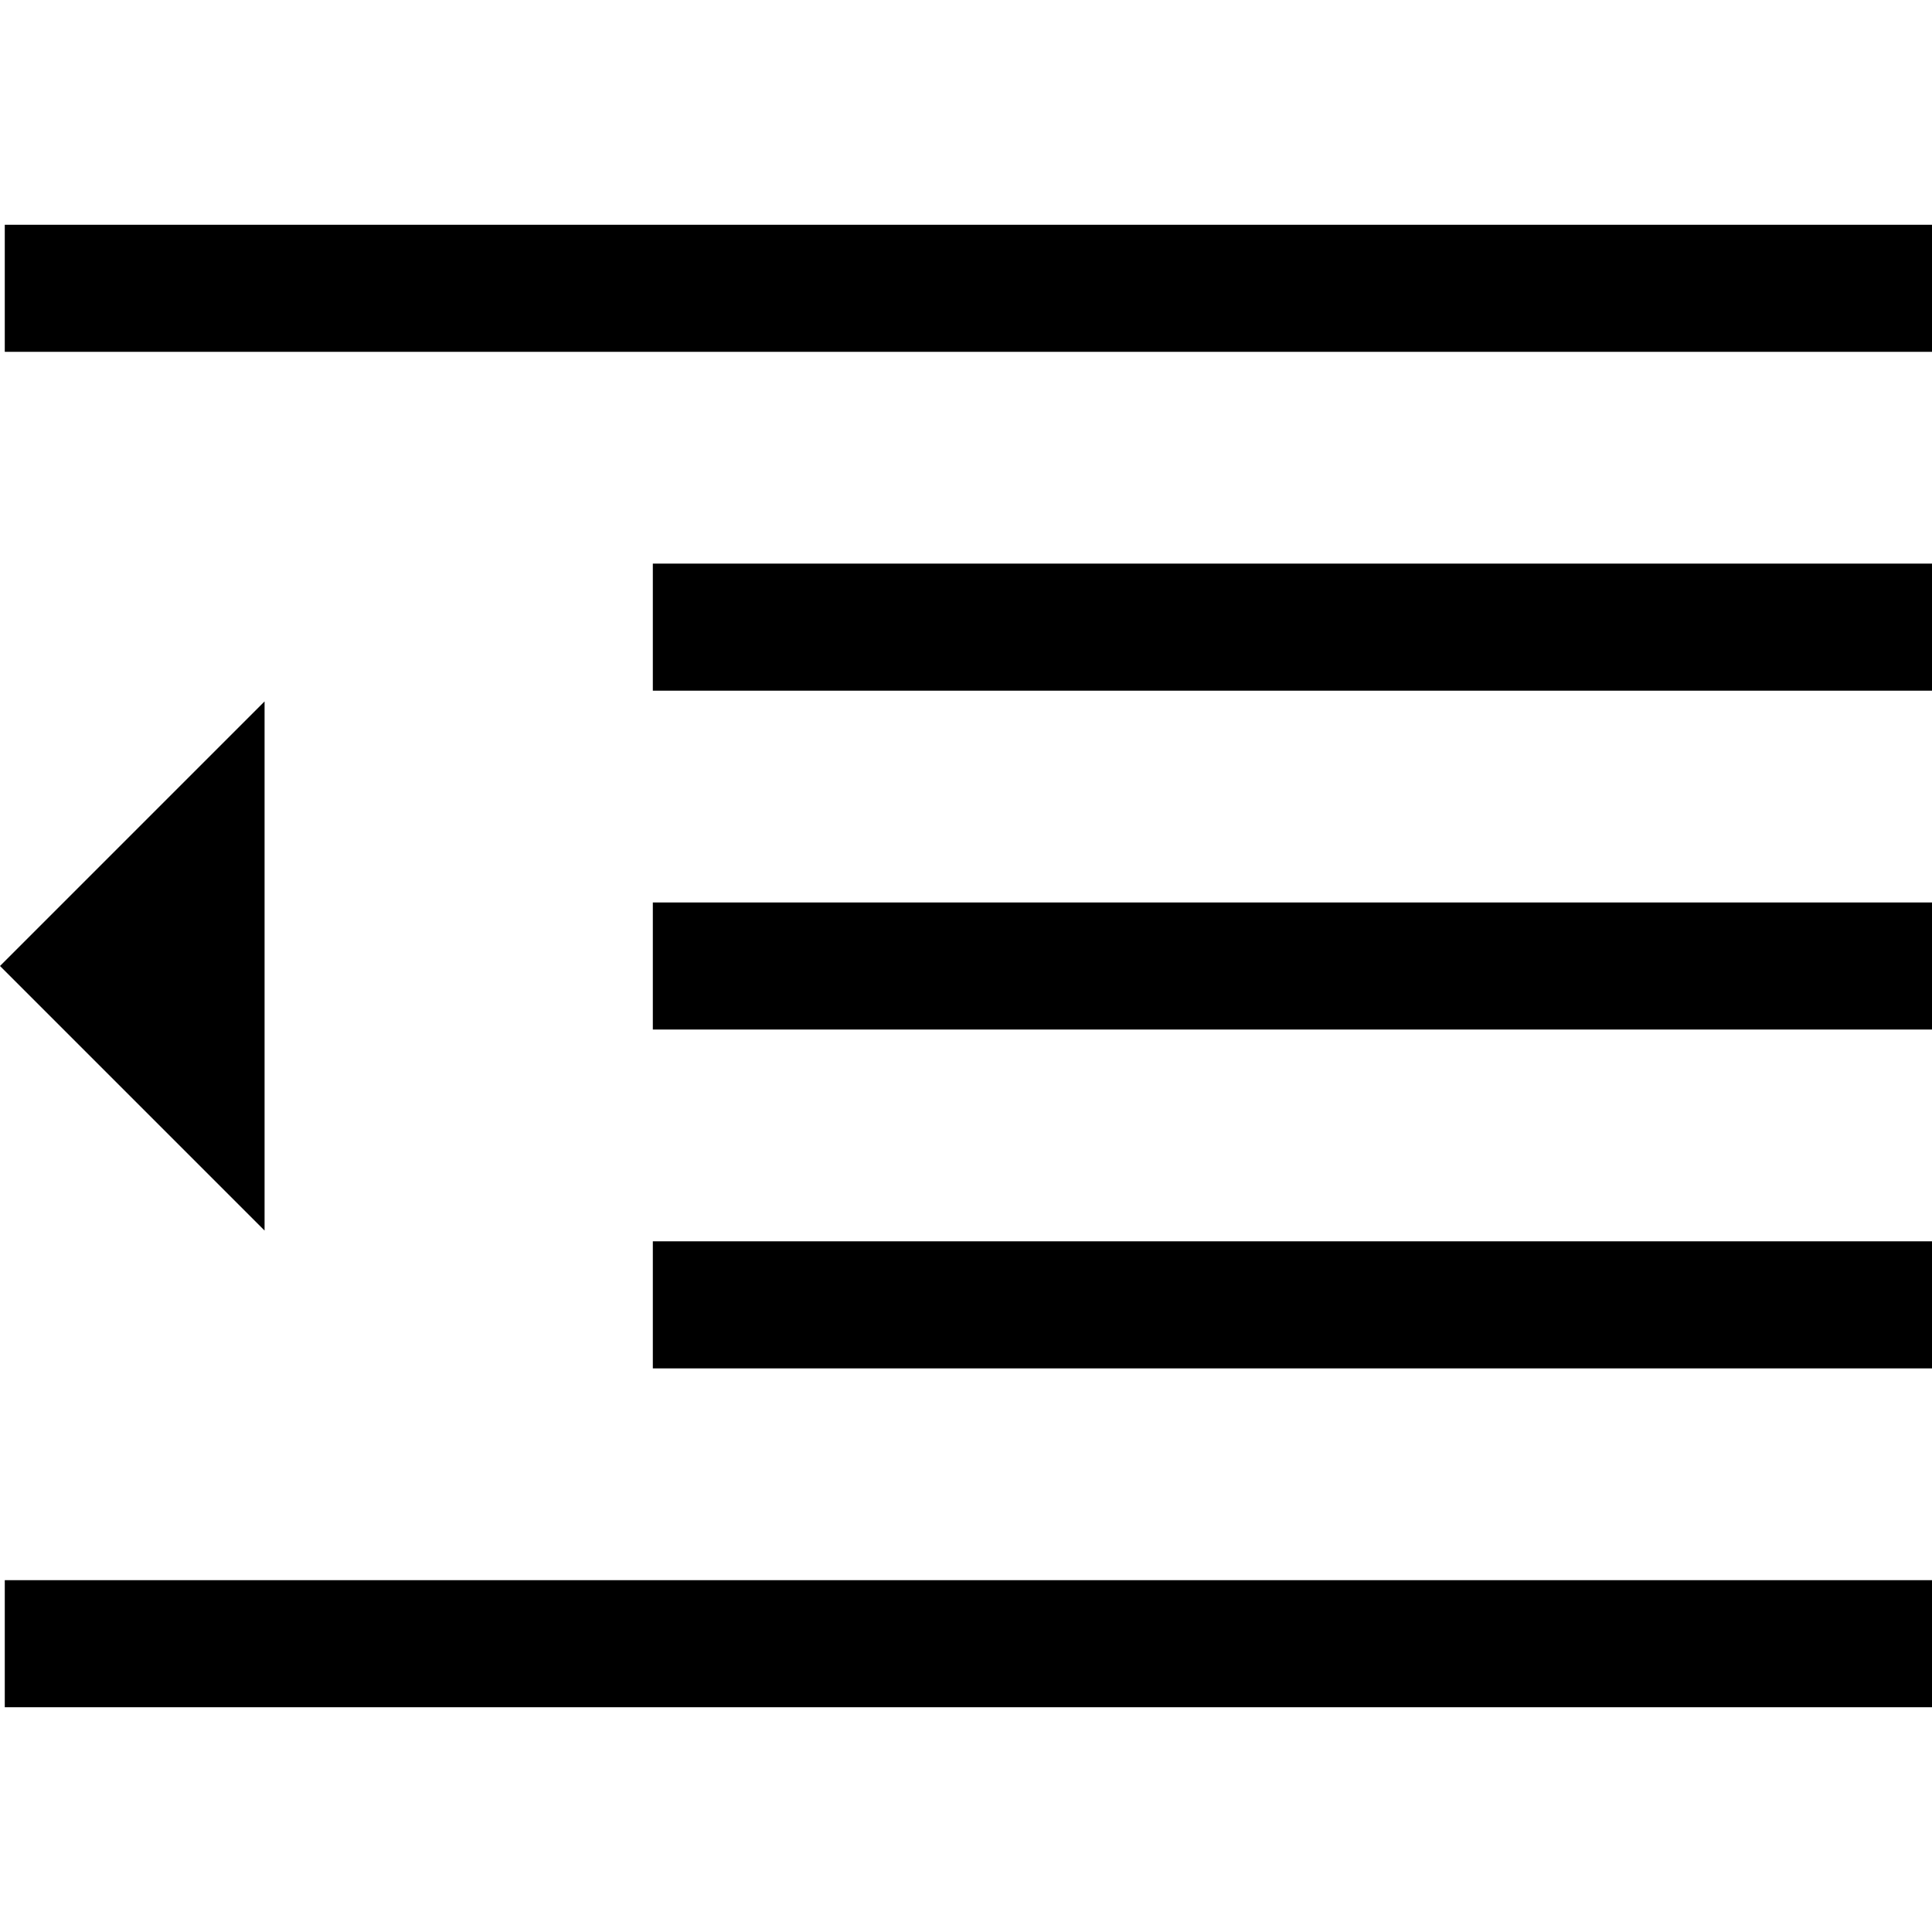
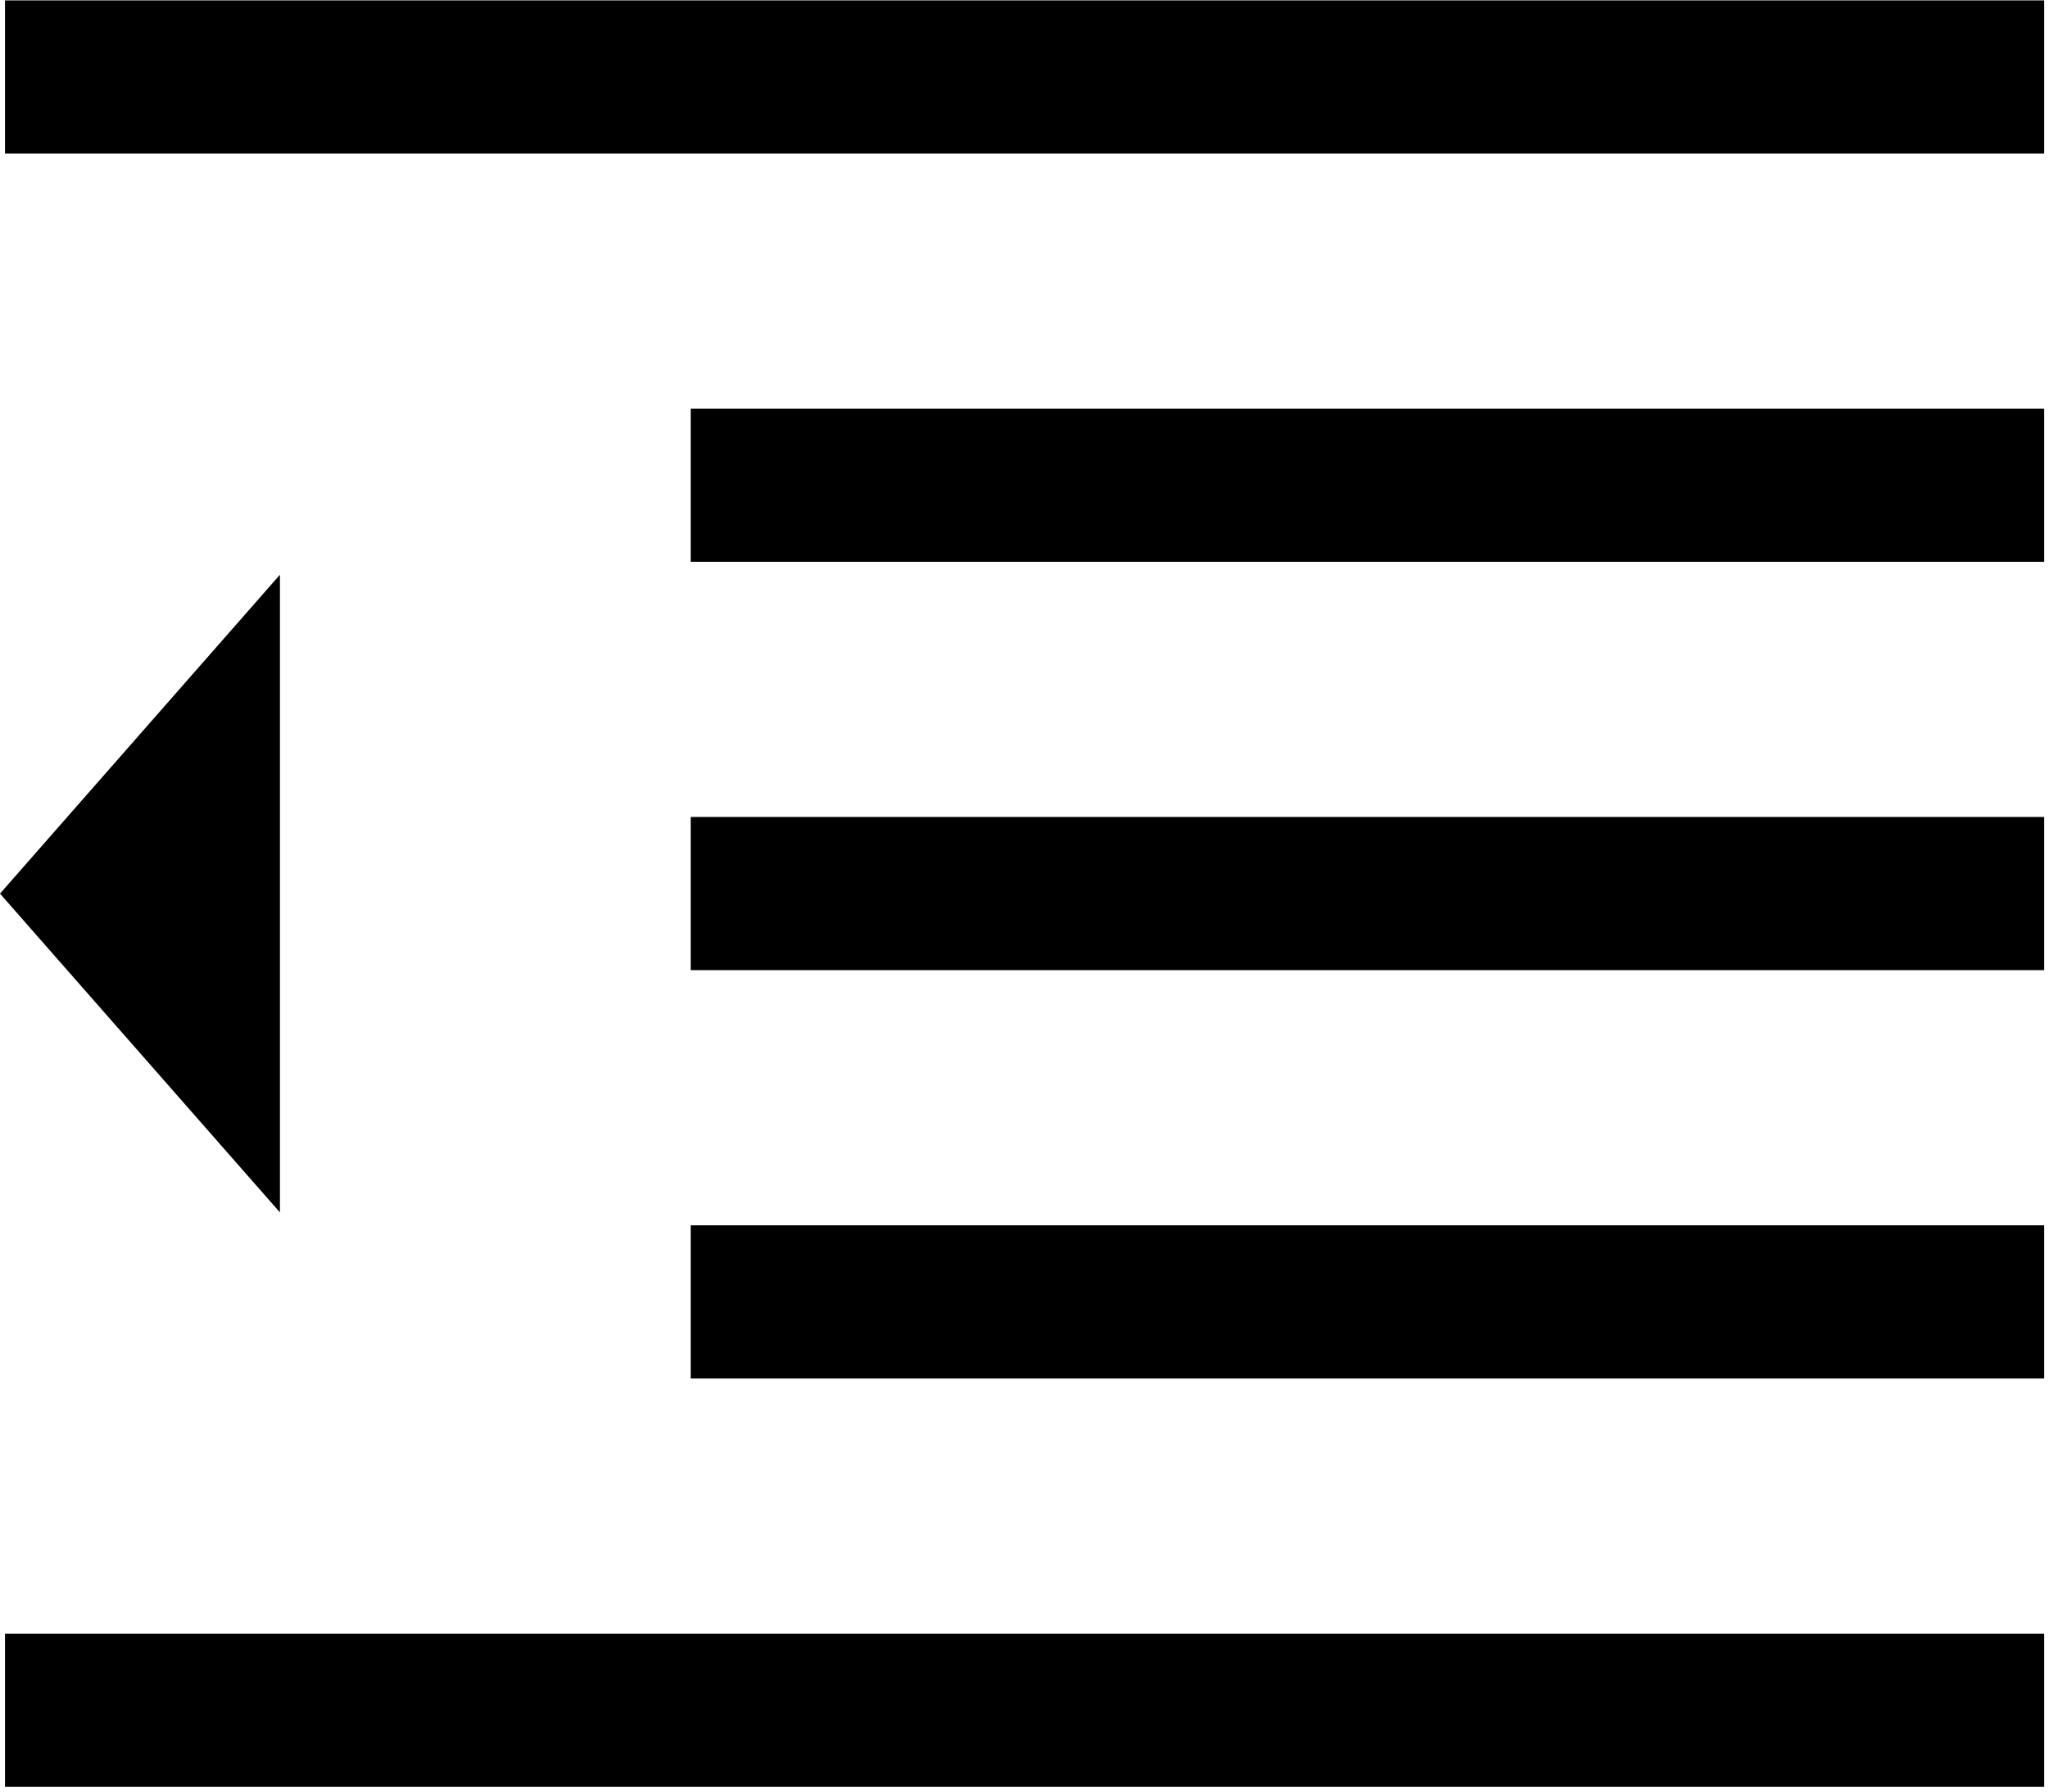
- <svg xmlns="http://www.w3.org/2000/svg" version="1.1" id="Layer_1" x="0px" y="0px" viewBox="0 0 456.128 456.128" style="enable-background:new 0 0 456.128 456.128;" xml:space="preserve">
-   <g>
-     <rect x="154.128" y="133.064" width="302" height="30" />
-     <rect x="1.128" y="53.064" width="455" height="30" />
-     <rect x="1.128" y="373.064" width="455" height="30" />
-     <rect x="154.128" y="293.064" width="302" height="30" />
-     <rect x="154.128" y="213.064" width="302" height="30" />
-     <polygon points="62.463,165.601 0,228.064 62.463,290.527  " />
+ <svg xmlns="http://www.w3.org/2000/svg" width="16px" height="14px" viewBox="0 0 16 14" version="1.1">
+   <defs />
+   <g id="Page-1" stroke="none" stroke-width="1" fill="none" fill-rule="evenodd">
+     <g id="outdent" fill="#000000">
+       <g id="Layer_1">
+         <g id="Group">
+           <rect id="Rectangle-path" x="5.396" y="3.193" width="10.573" height="1.197" />
+           <rect id="Rectangle-path" x="0.039" y="0.003" width="15.93" height="1.197" />
+           <rect id="Rectangle-path" x="0.039" y="12.766" width="15.93" height="1.197" />
+           <rect id="Rectangle-path" x="5.396" y="9.575" width="10.573" height="1.197" />
+           <rect id="Rectangle-path" x="5.396" y="6.384" width="10.573" height="1.197" />
+           <polygon id="Shape" points="2.187 4.491 0 6.983 2.187 9.474" />
+         </g>
+       </g>
+     </g>
  </g>
-   <g>
- </g>
-   <g>
- </g>
-   <g>
- </g>
-   <g>
- </g>
-   <g>
- </g>
-   <g>
- </g>
-   <g>
- </g>
-   <g>
- </g>
-   <g>
- </g>
-   <g>
- </g>
-   <g>
- </g>
-   <g>
- </g>
-   <g>
- </g>
-   <g>
- </g>
-   <g>
- </g>
</svg>
